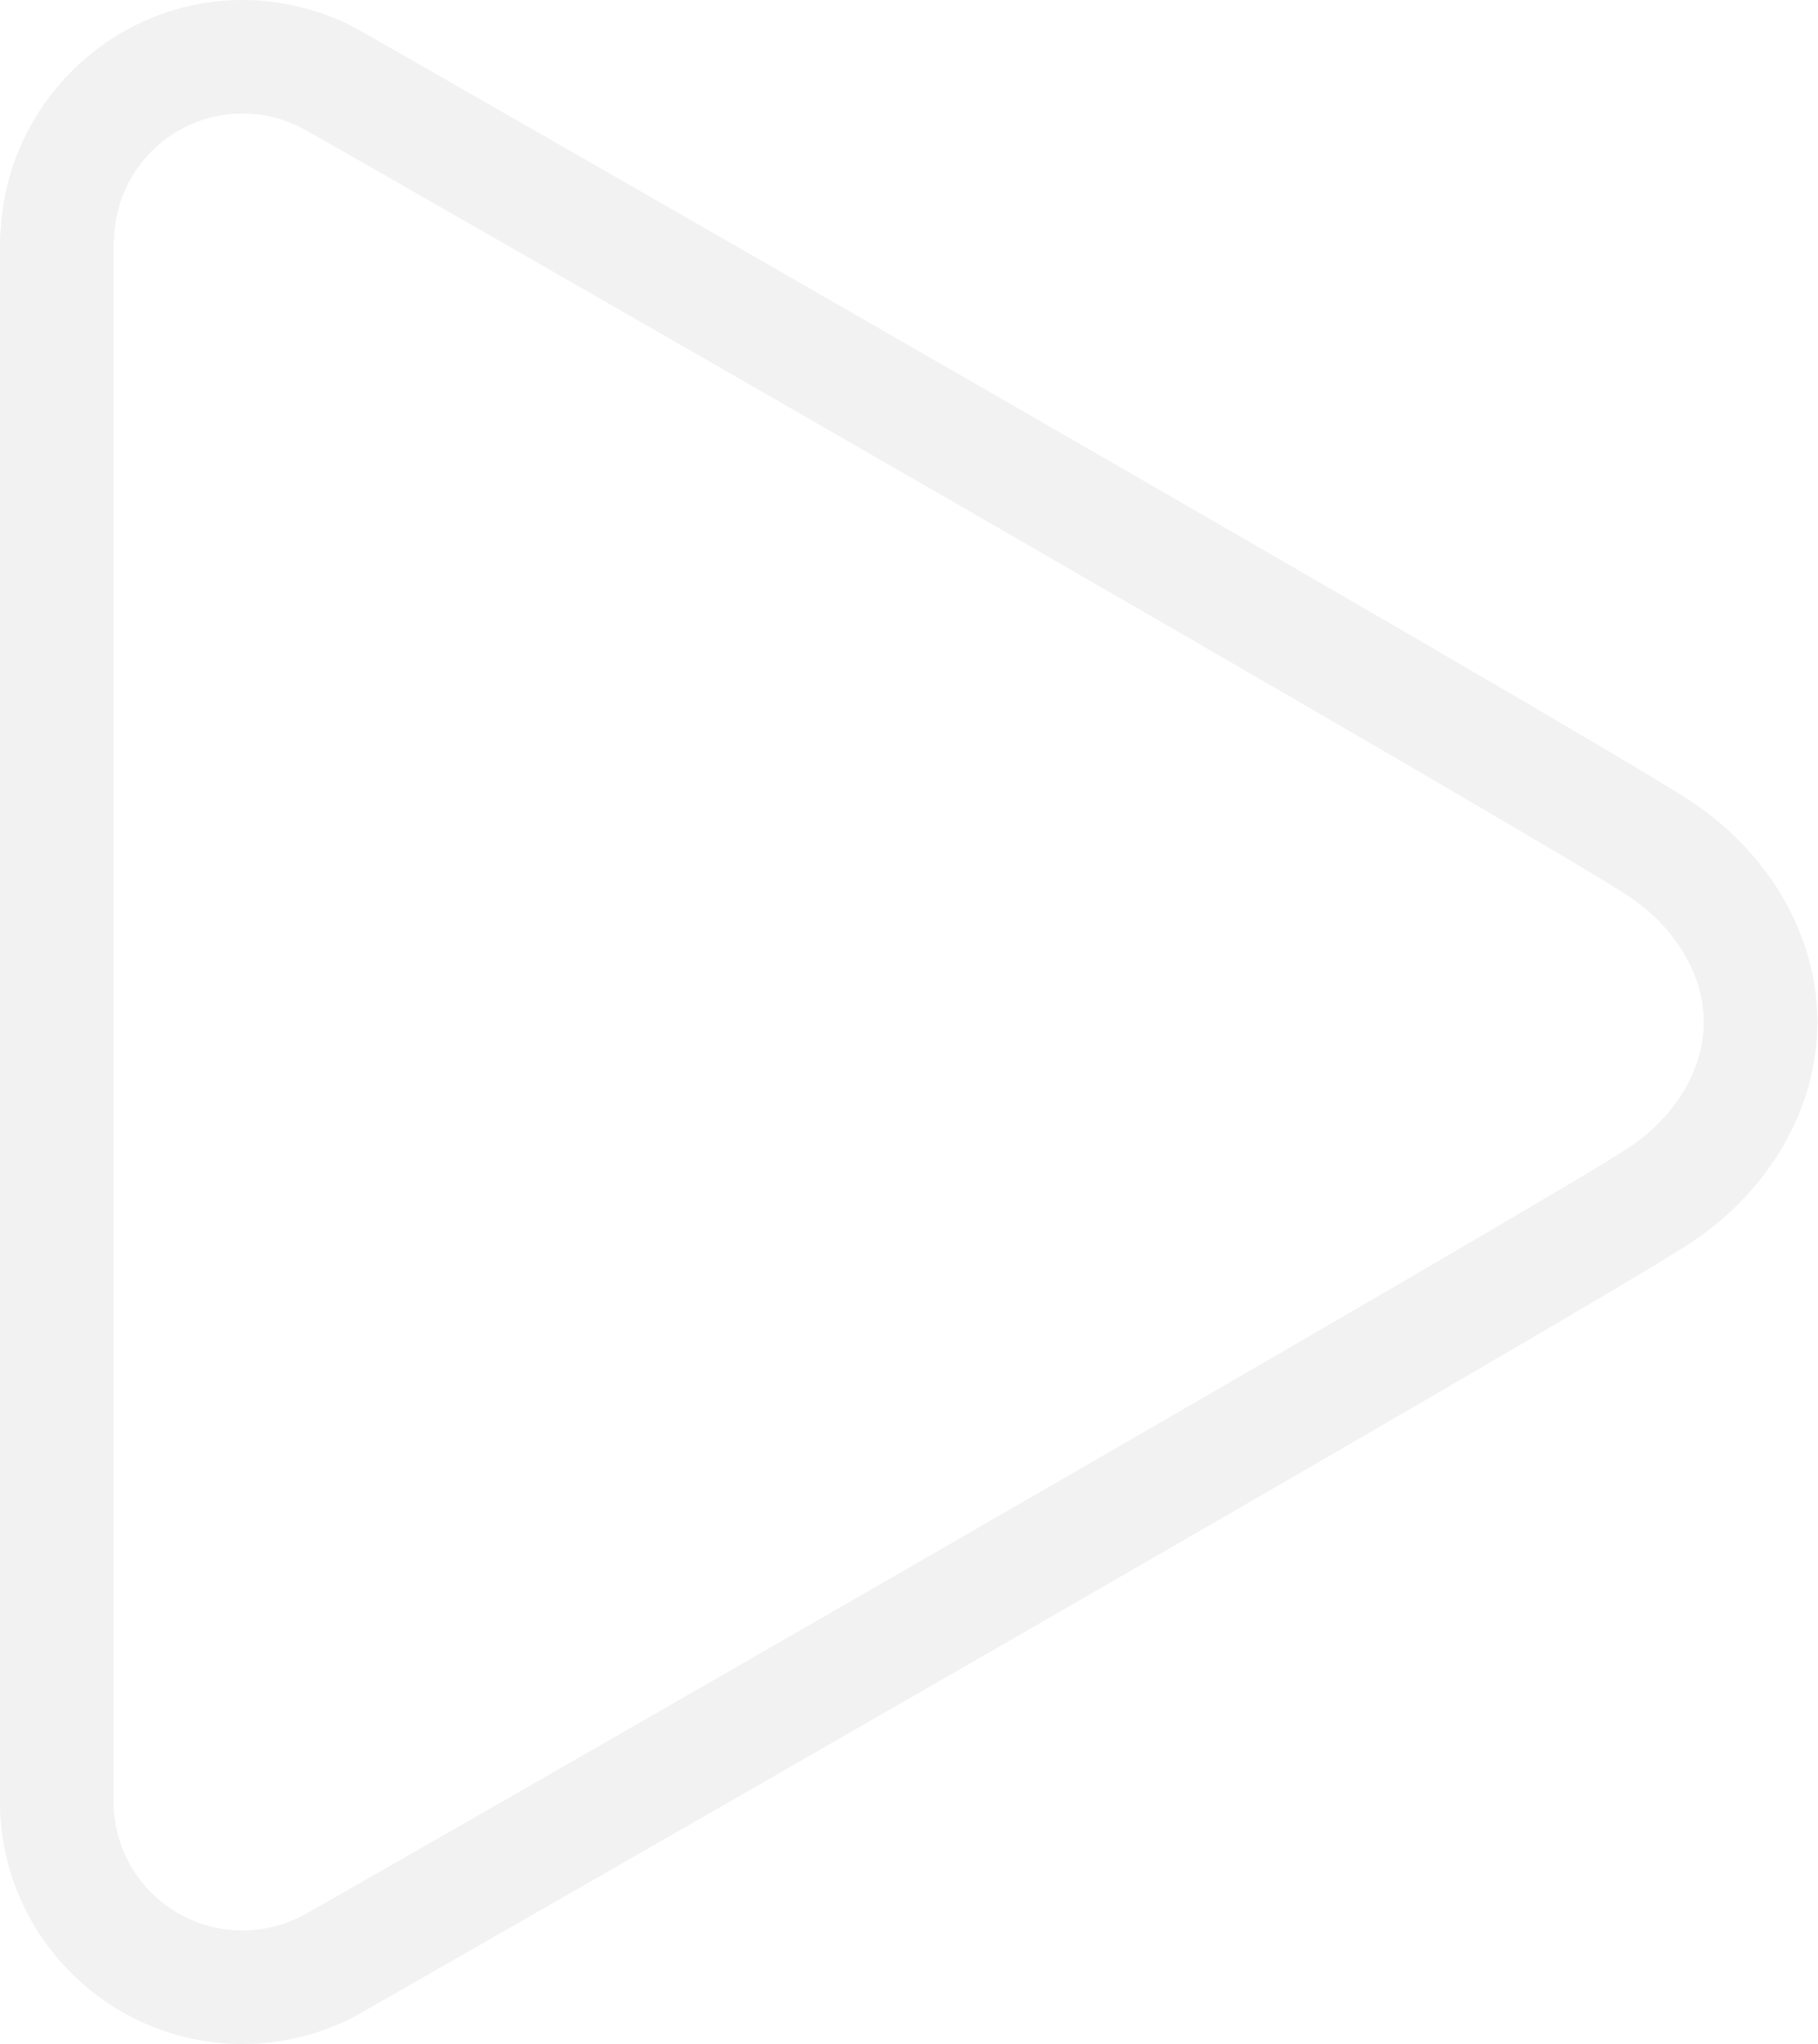
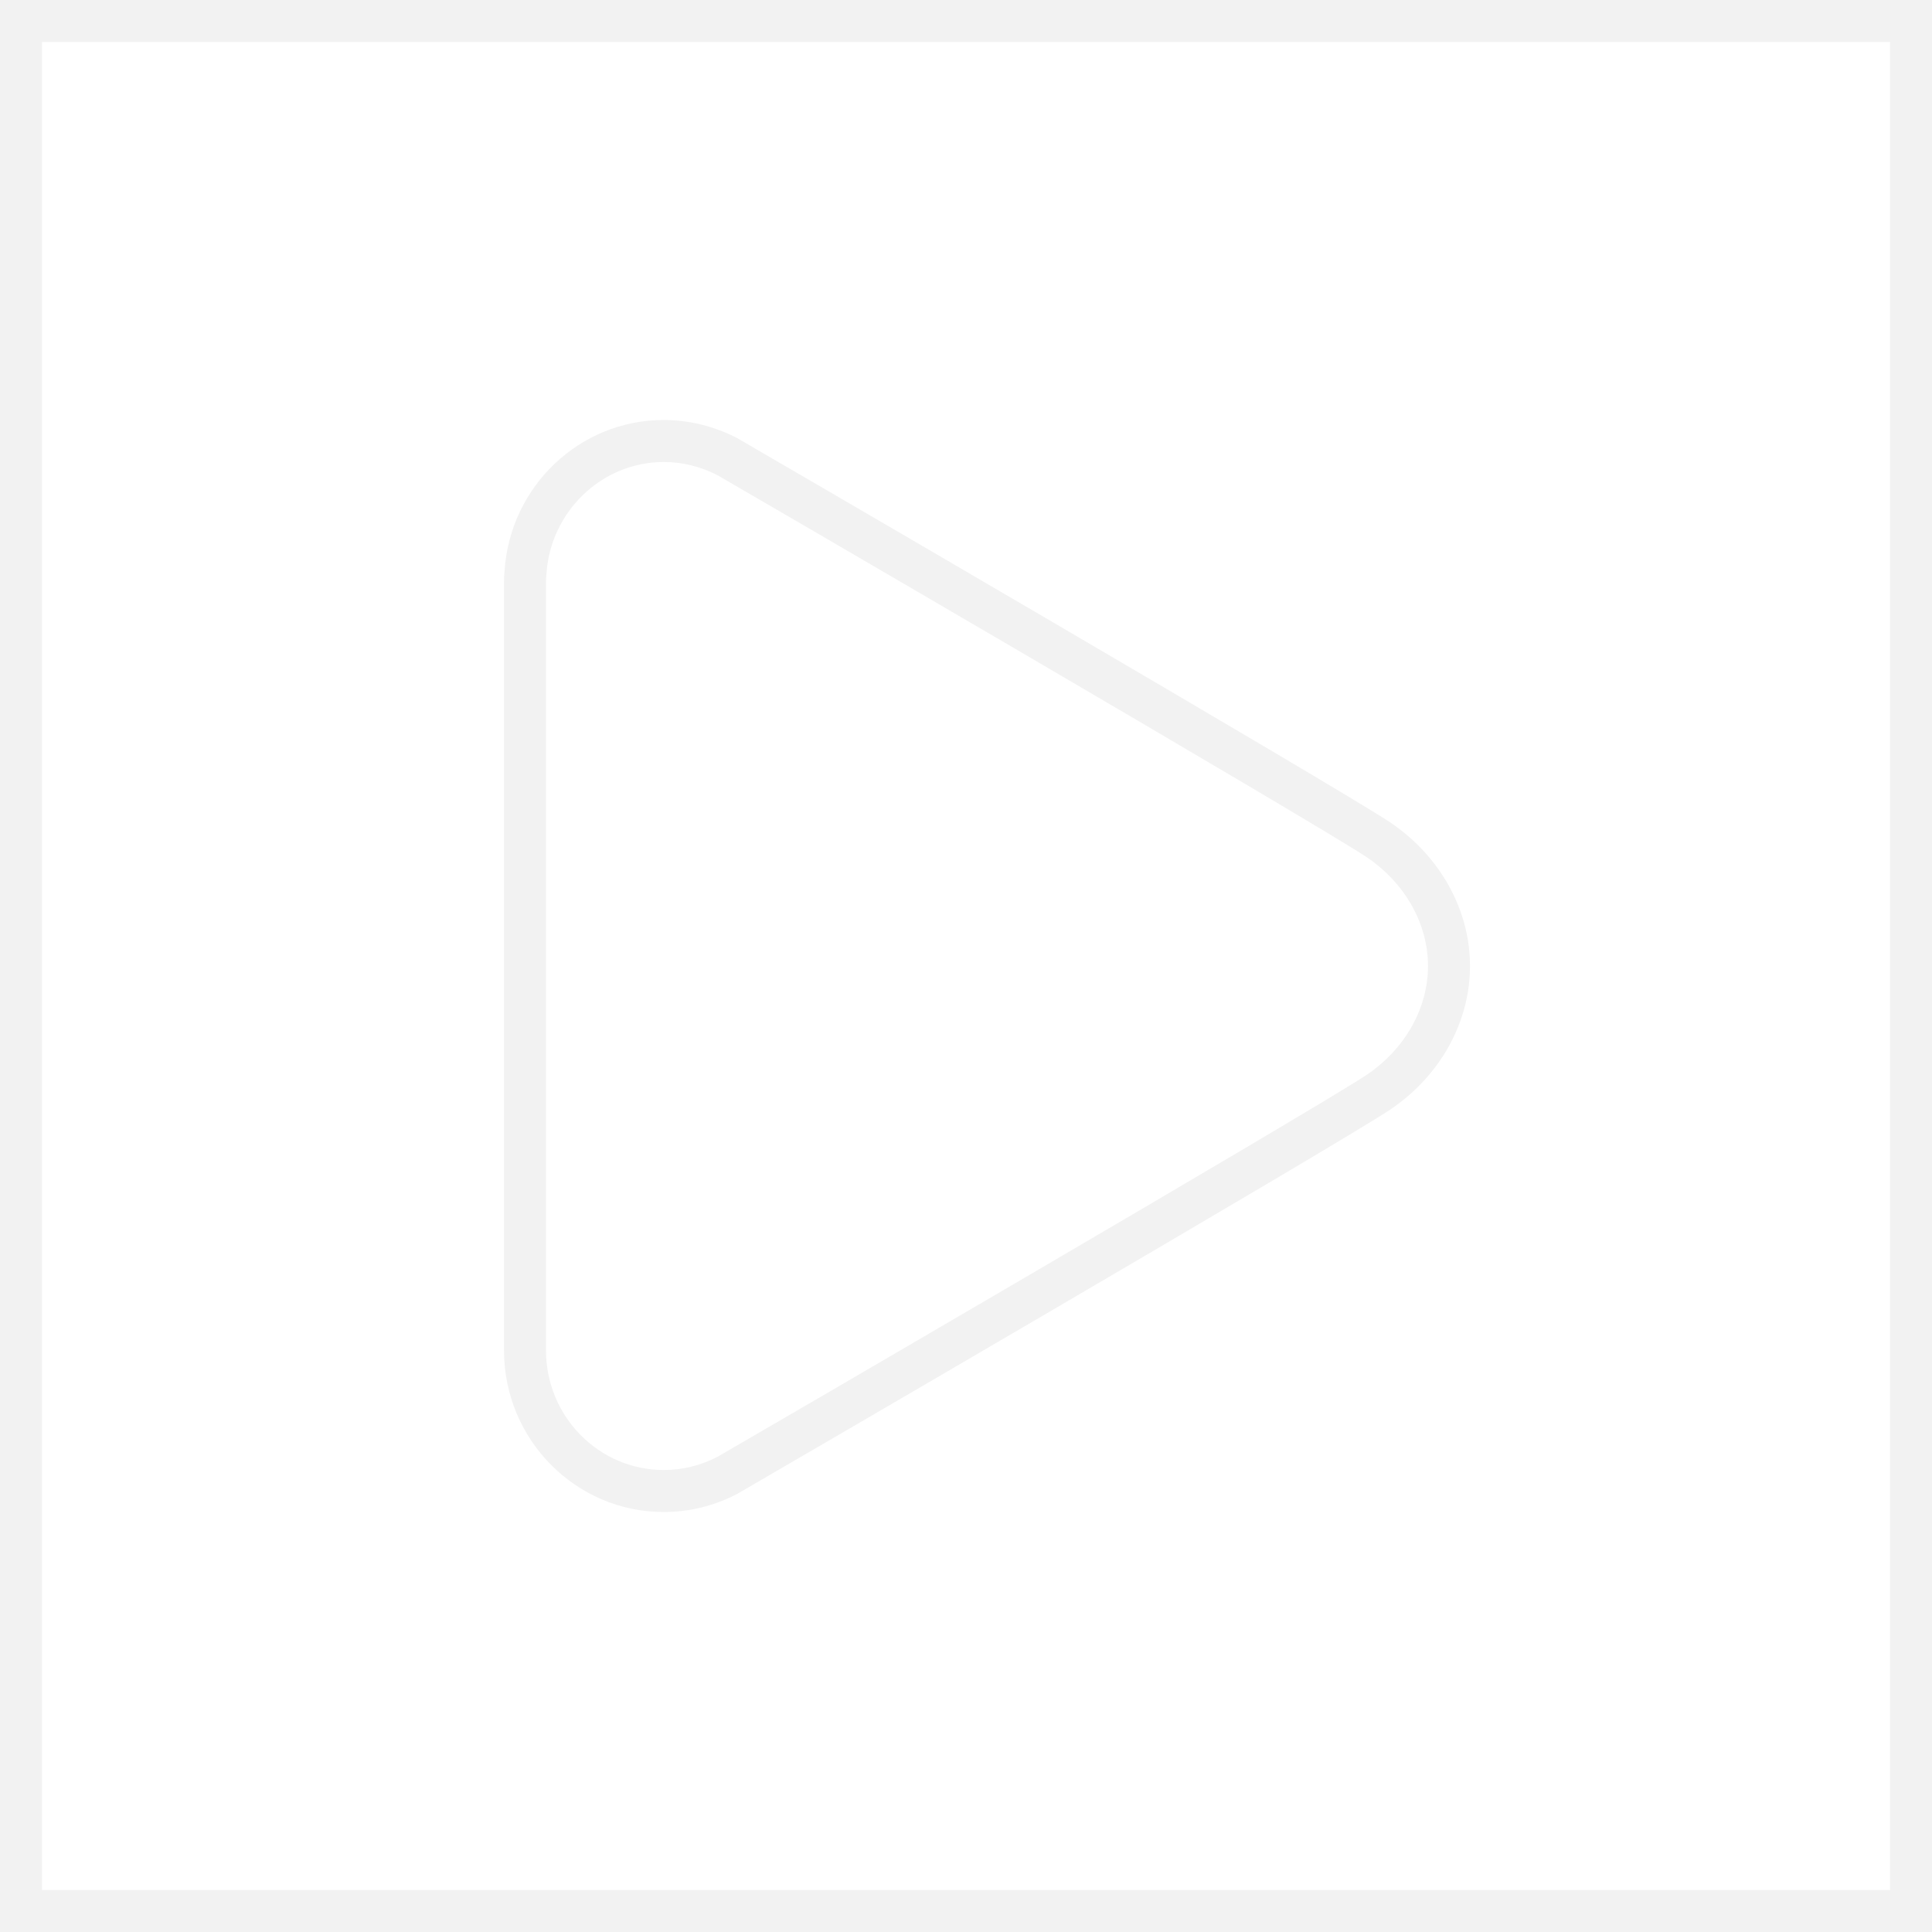
- <svg xmlns="http://www.w3.org/2000/svg" viewBox="0 0 85.333 96" height="96" width="85.333" xml:space="preserve" id="svg2" version="1.1">
+ <svg xmlns="http://www.w3.org/2000/svg" viewBox="0 0 245.333 245.333" height="245.333" width="245.333" xml:space="preserve" id="svg2" version="1.1">
  <defs id="defs6">
    <clipPath id="clipPath18" clipPathUnits="userSpaceOnUse">
      <path id="path16" d="M 0,256 H 256 V 0 H 0 Z" />
    </clipPath>
  </defs>
-   <g transform="matrix(1.333333,0,0,-1.333333,-133.3333,218.6667)" id="g10">
+   <g transform="matrix(1.333333,0,0,-1.333333,-48,293.3333)" id="g10">
    <g id="g12">
      <g clip-path="url(#clipPath18)" id="g14">
-         <g transform="translate(108.54,164)" id="g20">
-           <path id="path22" style="fill:#f2f2f2;fill-opacity:1;fill-rule:nonzero;stroke:none" d="M 0,0 C -4.504,0 -8.244,-3.568 -8.509,-8.031 -8.53,-8.195 -8.54,-8.361 -8.54,-8.528 V -63.46 c 0,-4.709 3.831,-8.54 8.54,-8.54 1.364,0 2.676,0.316 3.9,0.94 0.279,0.143 43.704,25.018 47.128,27.298 2.776,1.851 4.432,4.752 4.432,7.762 0,3.013 -1.661,5.917 -4.443,7.77 C 47.713,-26.026 4.189,-1.092 3.915,-0.95 2.7,-0.327 1.35,0 0,0 m 0,-4 c 0.748,0 1.456,-0.184 2.08,-0.504 0.736,-0.38 43.74,-25.068 46.72,-27.056 1.664,-1.108 2.66,-2.776 2.66,-4.44 0,-1.664 -0.992,-3.328 -2.648,-4.432 C 45.832,-42.416 2.824,-67.116 2.084,-67.496 1.456,-67.816 0.752,-68 0,-68 c -2.508,0 -4.54,2.032 -4.54,4.54 v 54.932 c 0,0.02 0.012,0.036 0.016,0.056 C -4.488,-5.996 -2.484,-4 0,-4" />
+         <g transform="translate(99.209,180)" id="g20">
+           <path id="path22" style="fill:#f2f2f2;fill-opacity:1;fill-rule:nonzero;stroke:none" d="m 0,0 c -7.988,0 -14.623,-6.297 -15.155,-14.357 -0.036,-0.336 -0.054,-0.676 -0.054,-1.014 V -88.613 C -15.209,-97.098 -8.386,-104 0,-104 c 2.436,0 4.777,0.572 6.958,1.701 0.364,0.191 57.73,33.575 62.258,36.637 4.744,3.213 7.575,8.319 7.575,13.662 0,5.346 -2.838,10.458 -7.591,13.672 C 64.834,-35.368 7.359,-1.914 6.997,-1.724 4.828,-0.594 2.412,0 0,0 m 0,-4 c 1.771,0 3.543,-0.436 5.138,-1.266 0.361,-0.19 57.485,-33.436 61.822,-36.375 3.651,-2.47 5.831,-6.342 5.831,-10.359 0,-4.014 -2.173,-7.882 -5.816,-10.349 C 62.48,-65.389 5.485,-98.556 5.119,-98.747 3.512,-99.578 1.79,-100 0,-100 c -6.181,0 -11.209,5.108 -11.209,11.387 v 73.242 c 0,0.223 0.013,0.444 0.04,0.663 C -10.821,-8.758 -5.912,-4 0,-4" />
        </g>
+         <path id="path24" style="fill:#f2f2f2;fill-opacity:1;fill-rule:nonzero;stroke:none" d="M 220,220 H 36 V 36 H 220 Z M 216,40 H 40 v 176 h 176 z" />
      </g>
    </g>
  </g>
</svg>
